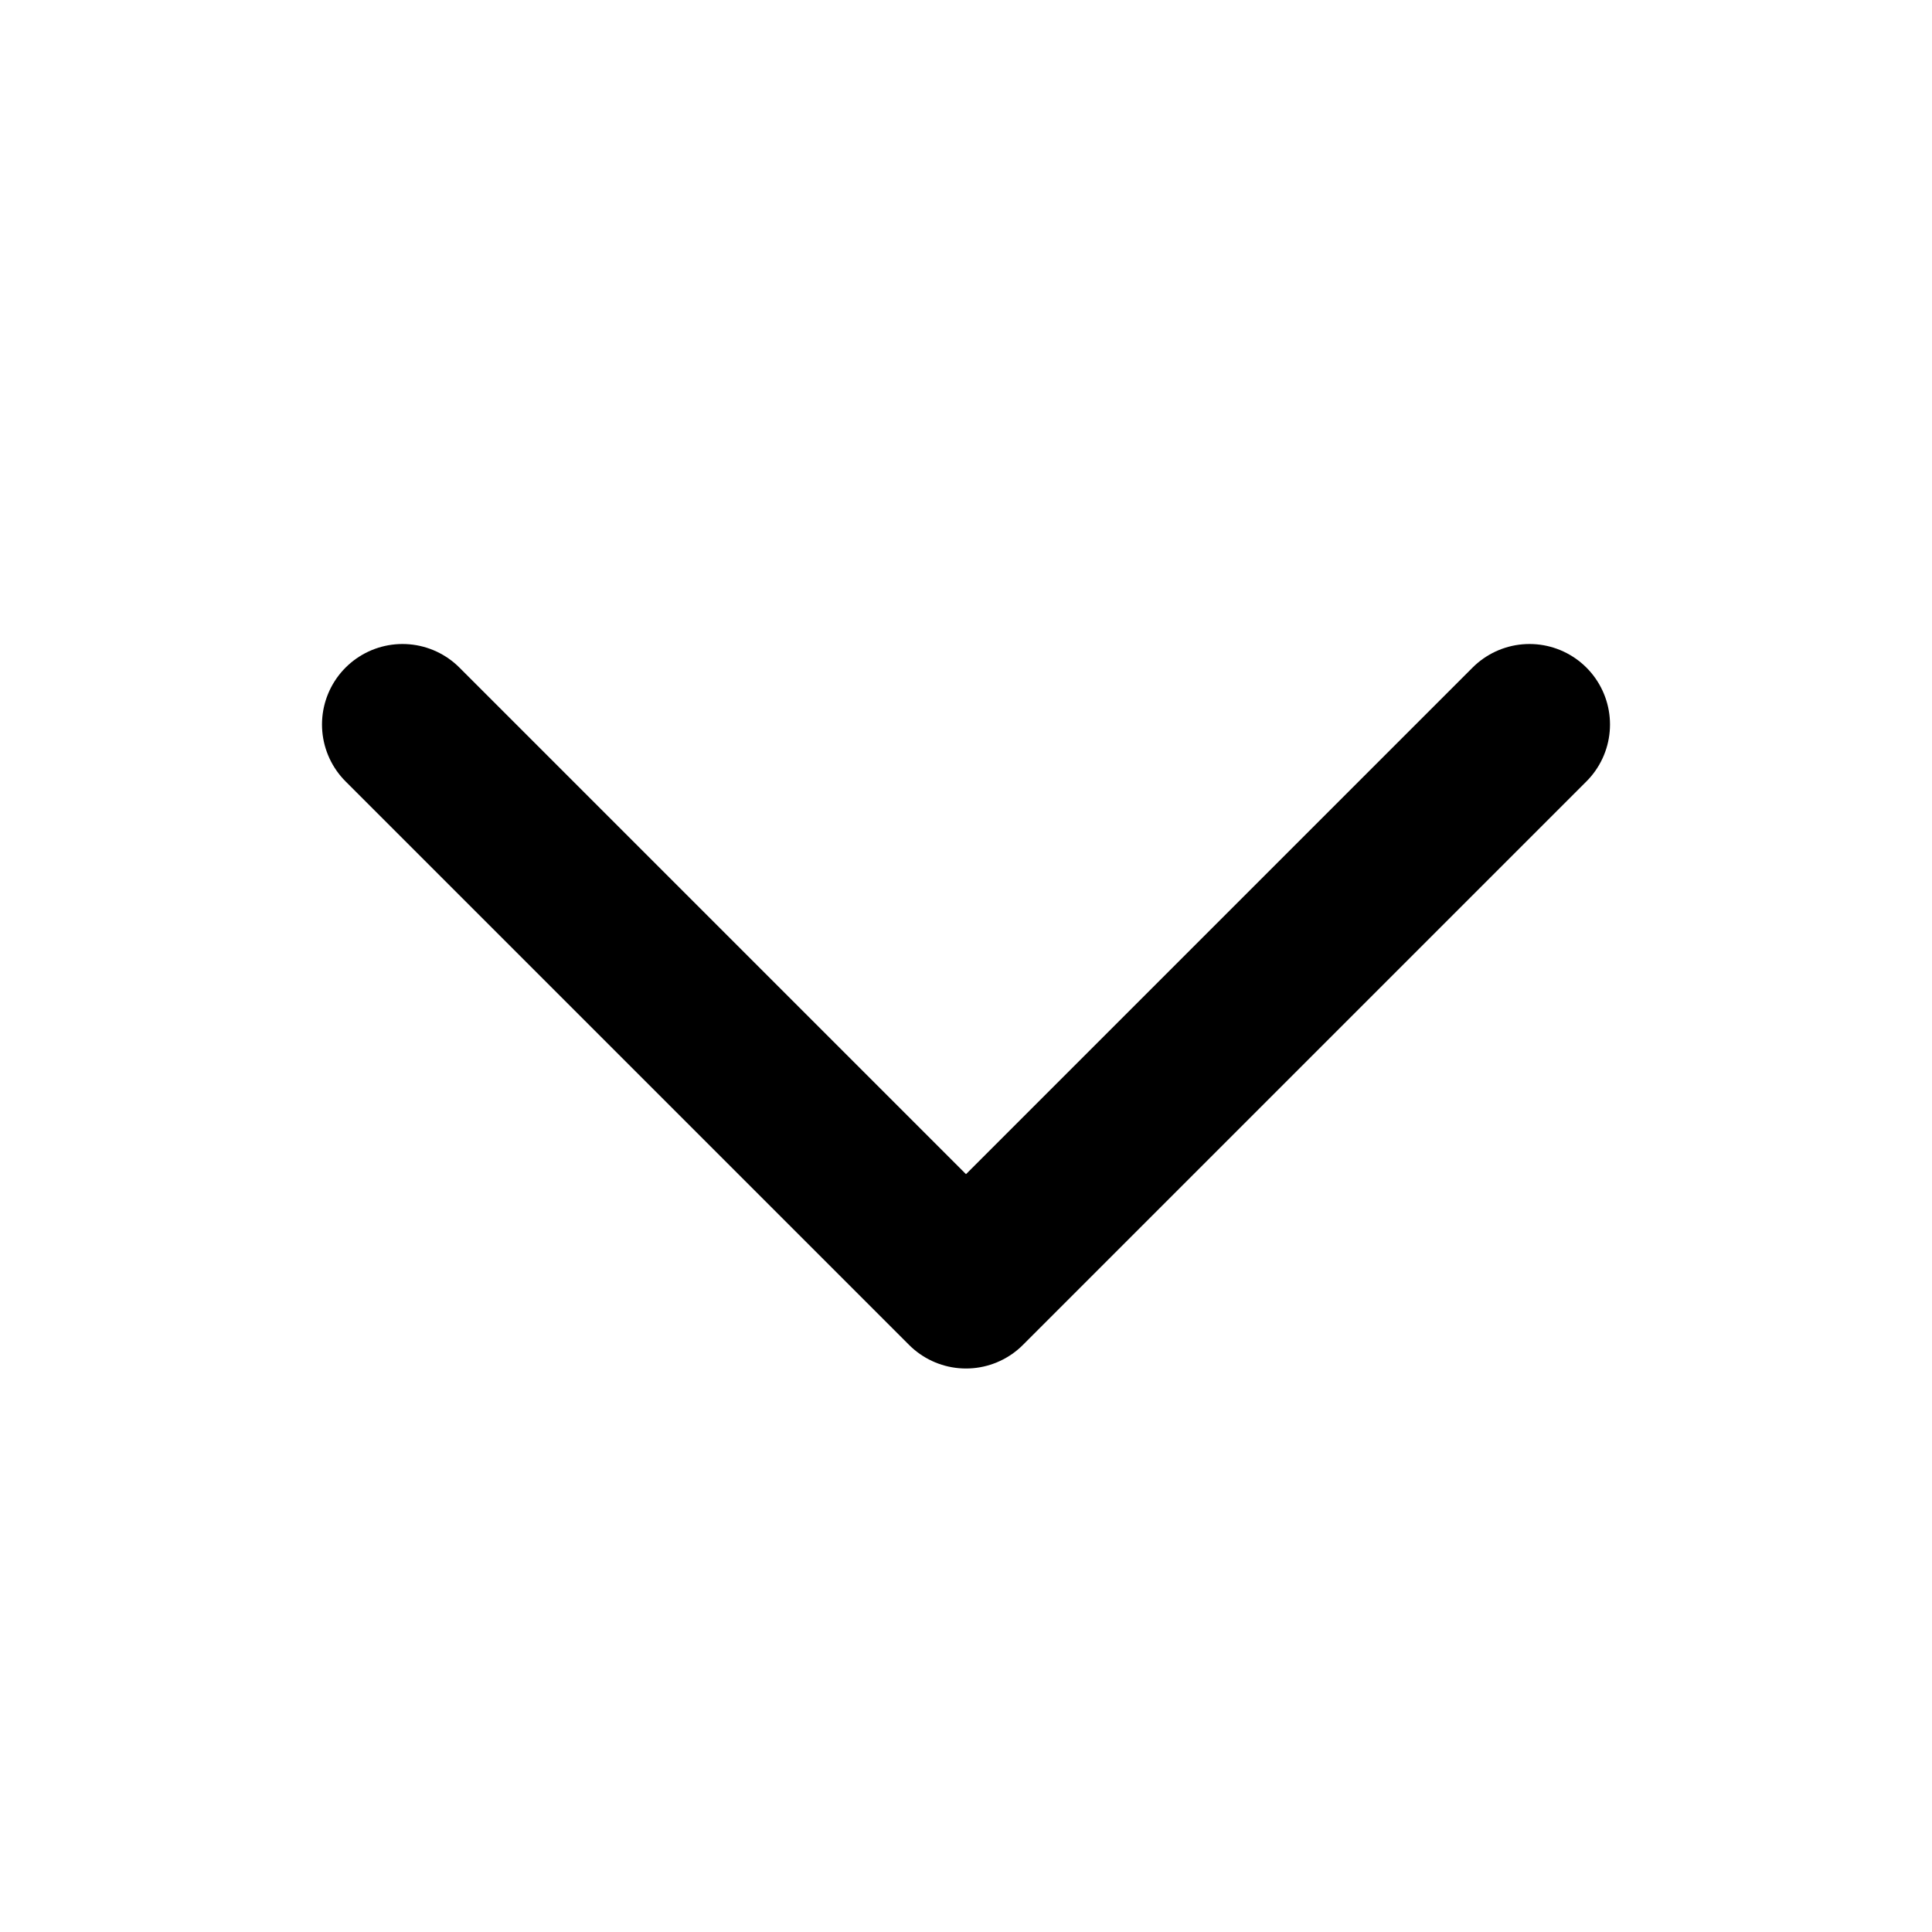
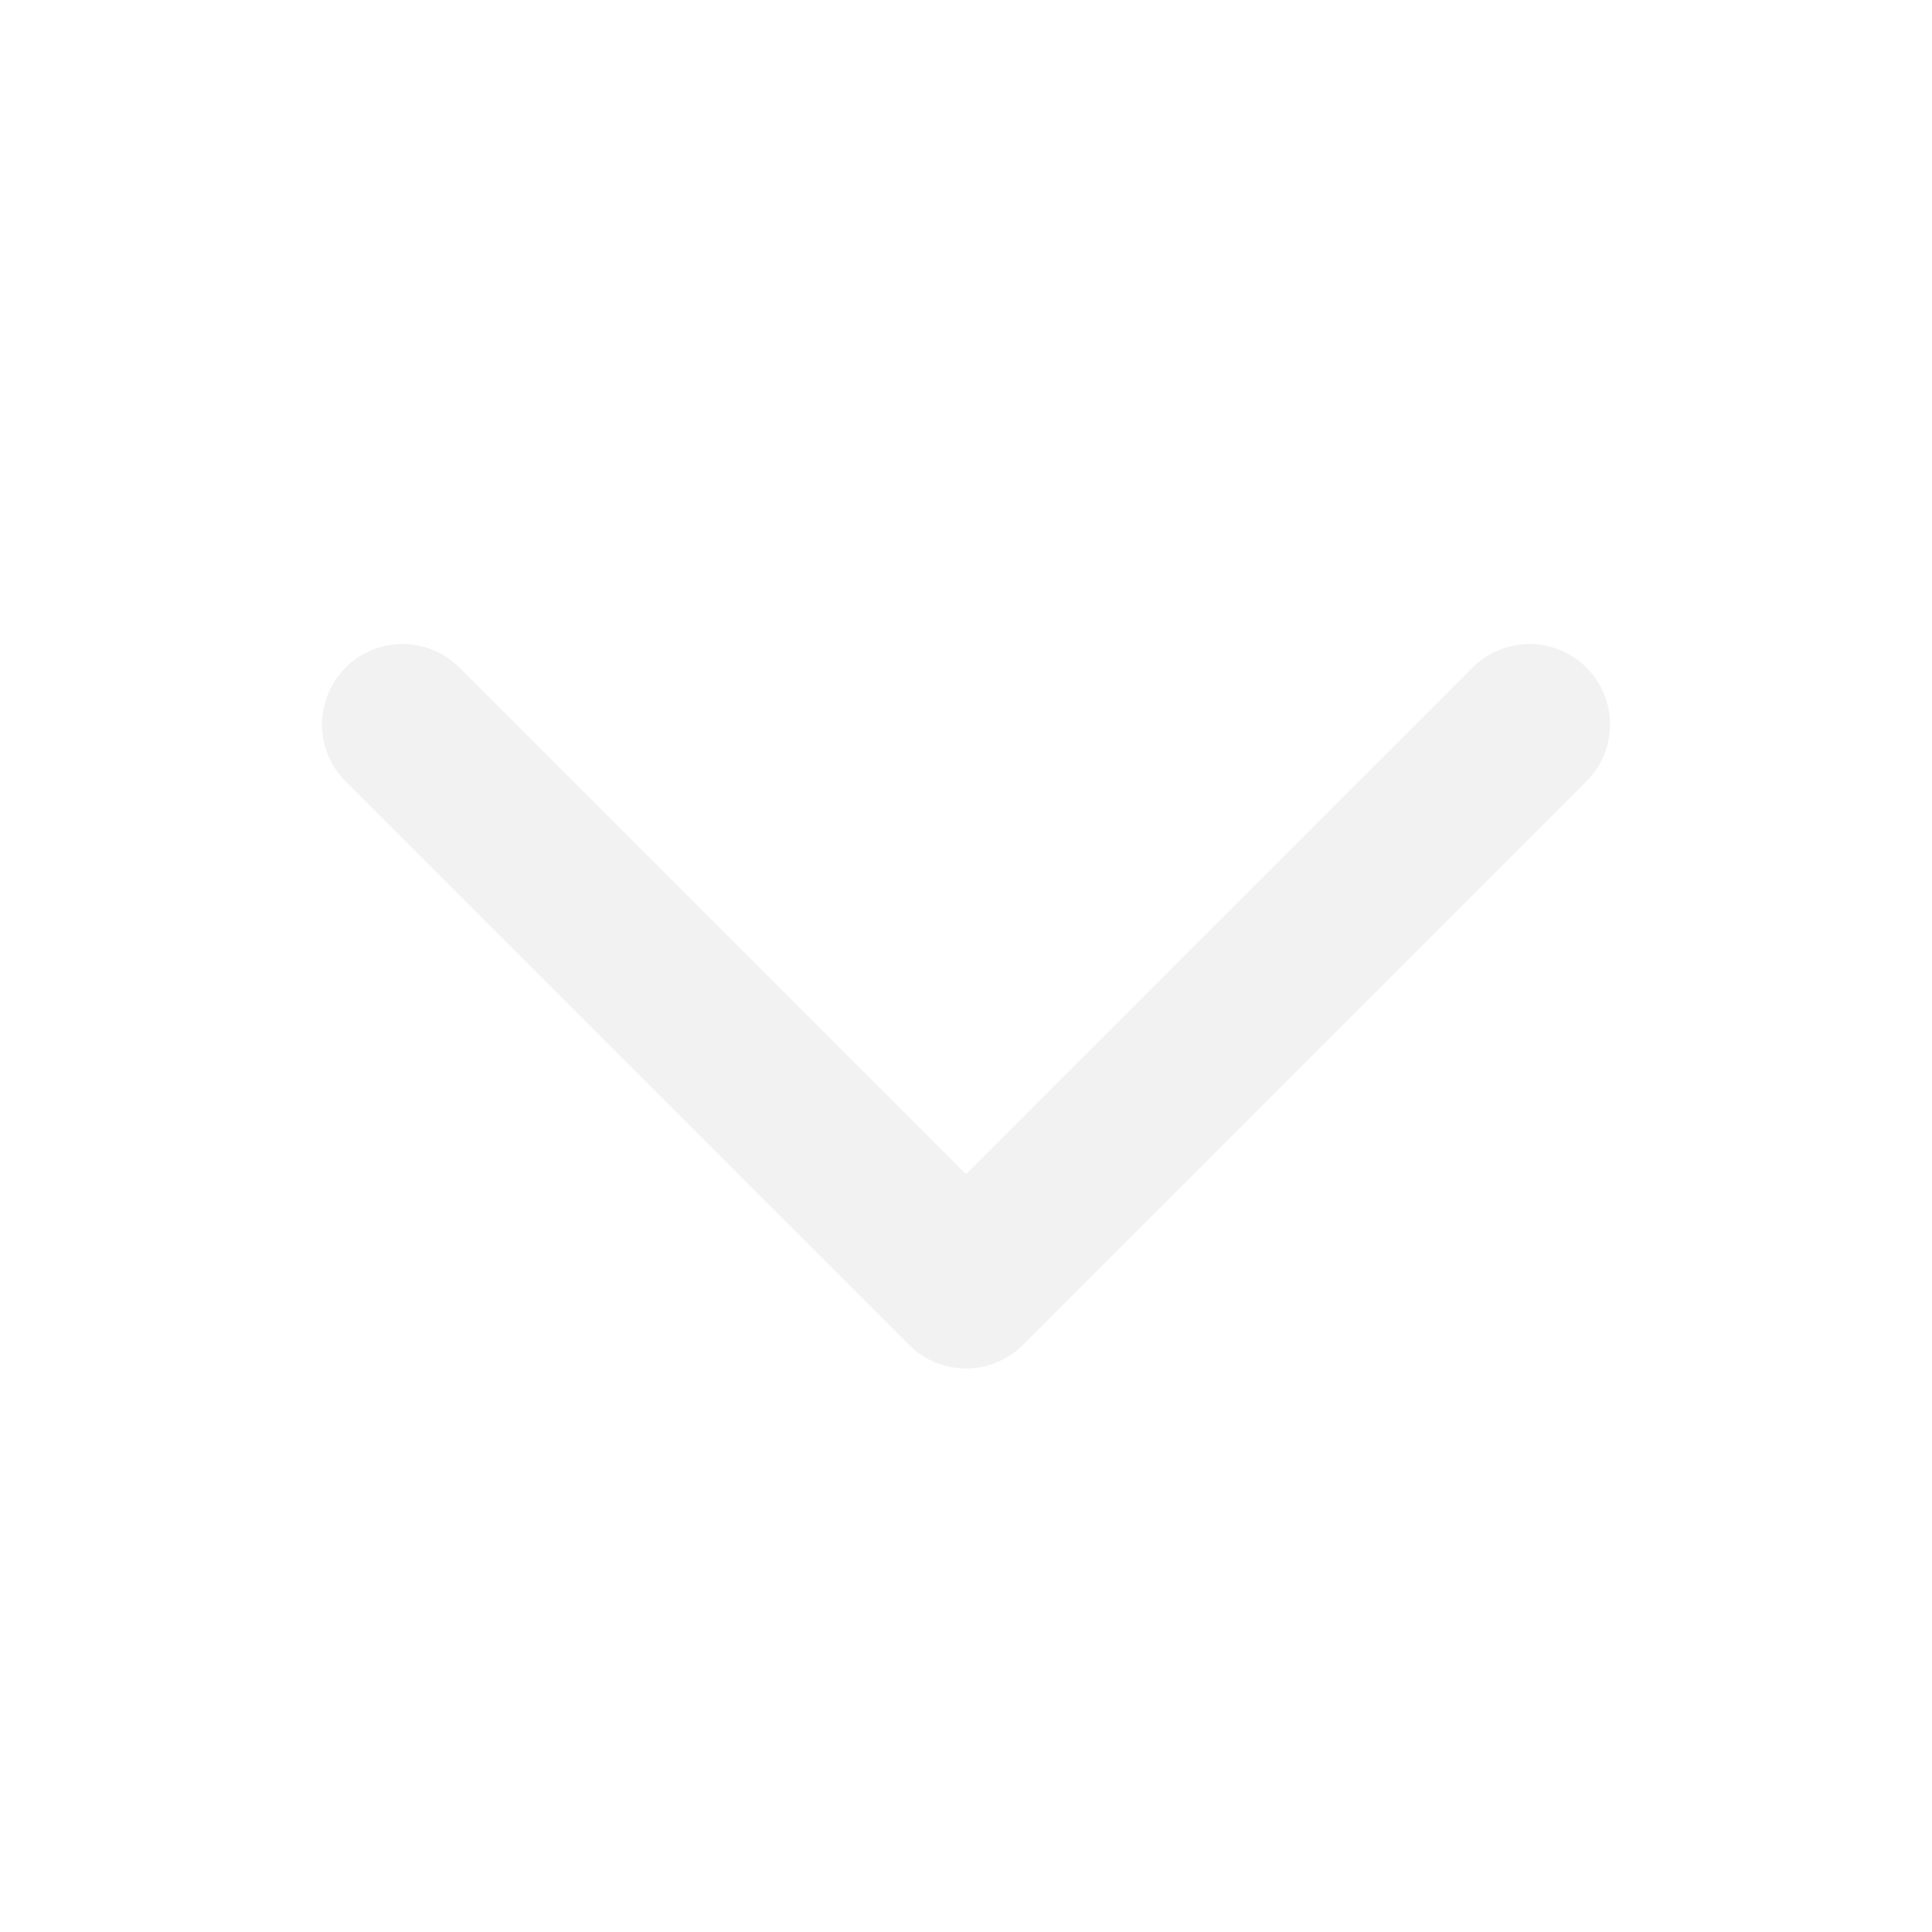
- <svg xmlns="http://www.w3.org/2000/svg" class="h-6 w-6" fill="none" viewBox="0 0 24 24" stroke="currentColor">
+ <svg xmlns="http://www.w3.org/2000/svg" class="h-6 w-6" fill="none" viewBox="0 0 24 24" stroke="#f2f2f2">
  <path stroke-linecap="round" stroke-linejoin="round" stroke-width="2" d="M19 9l-7 7-7-7" />
</svg>
